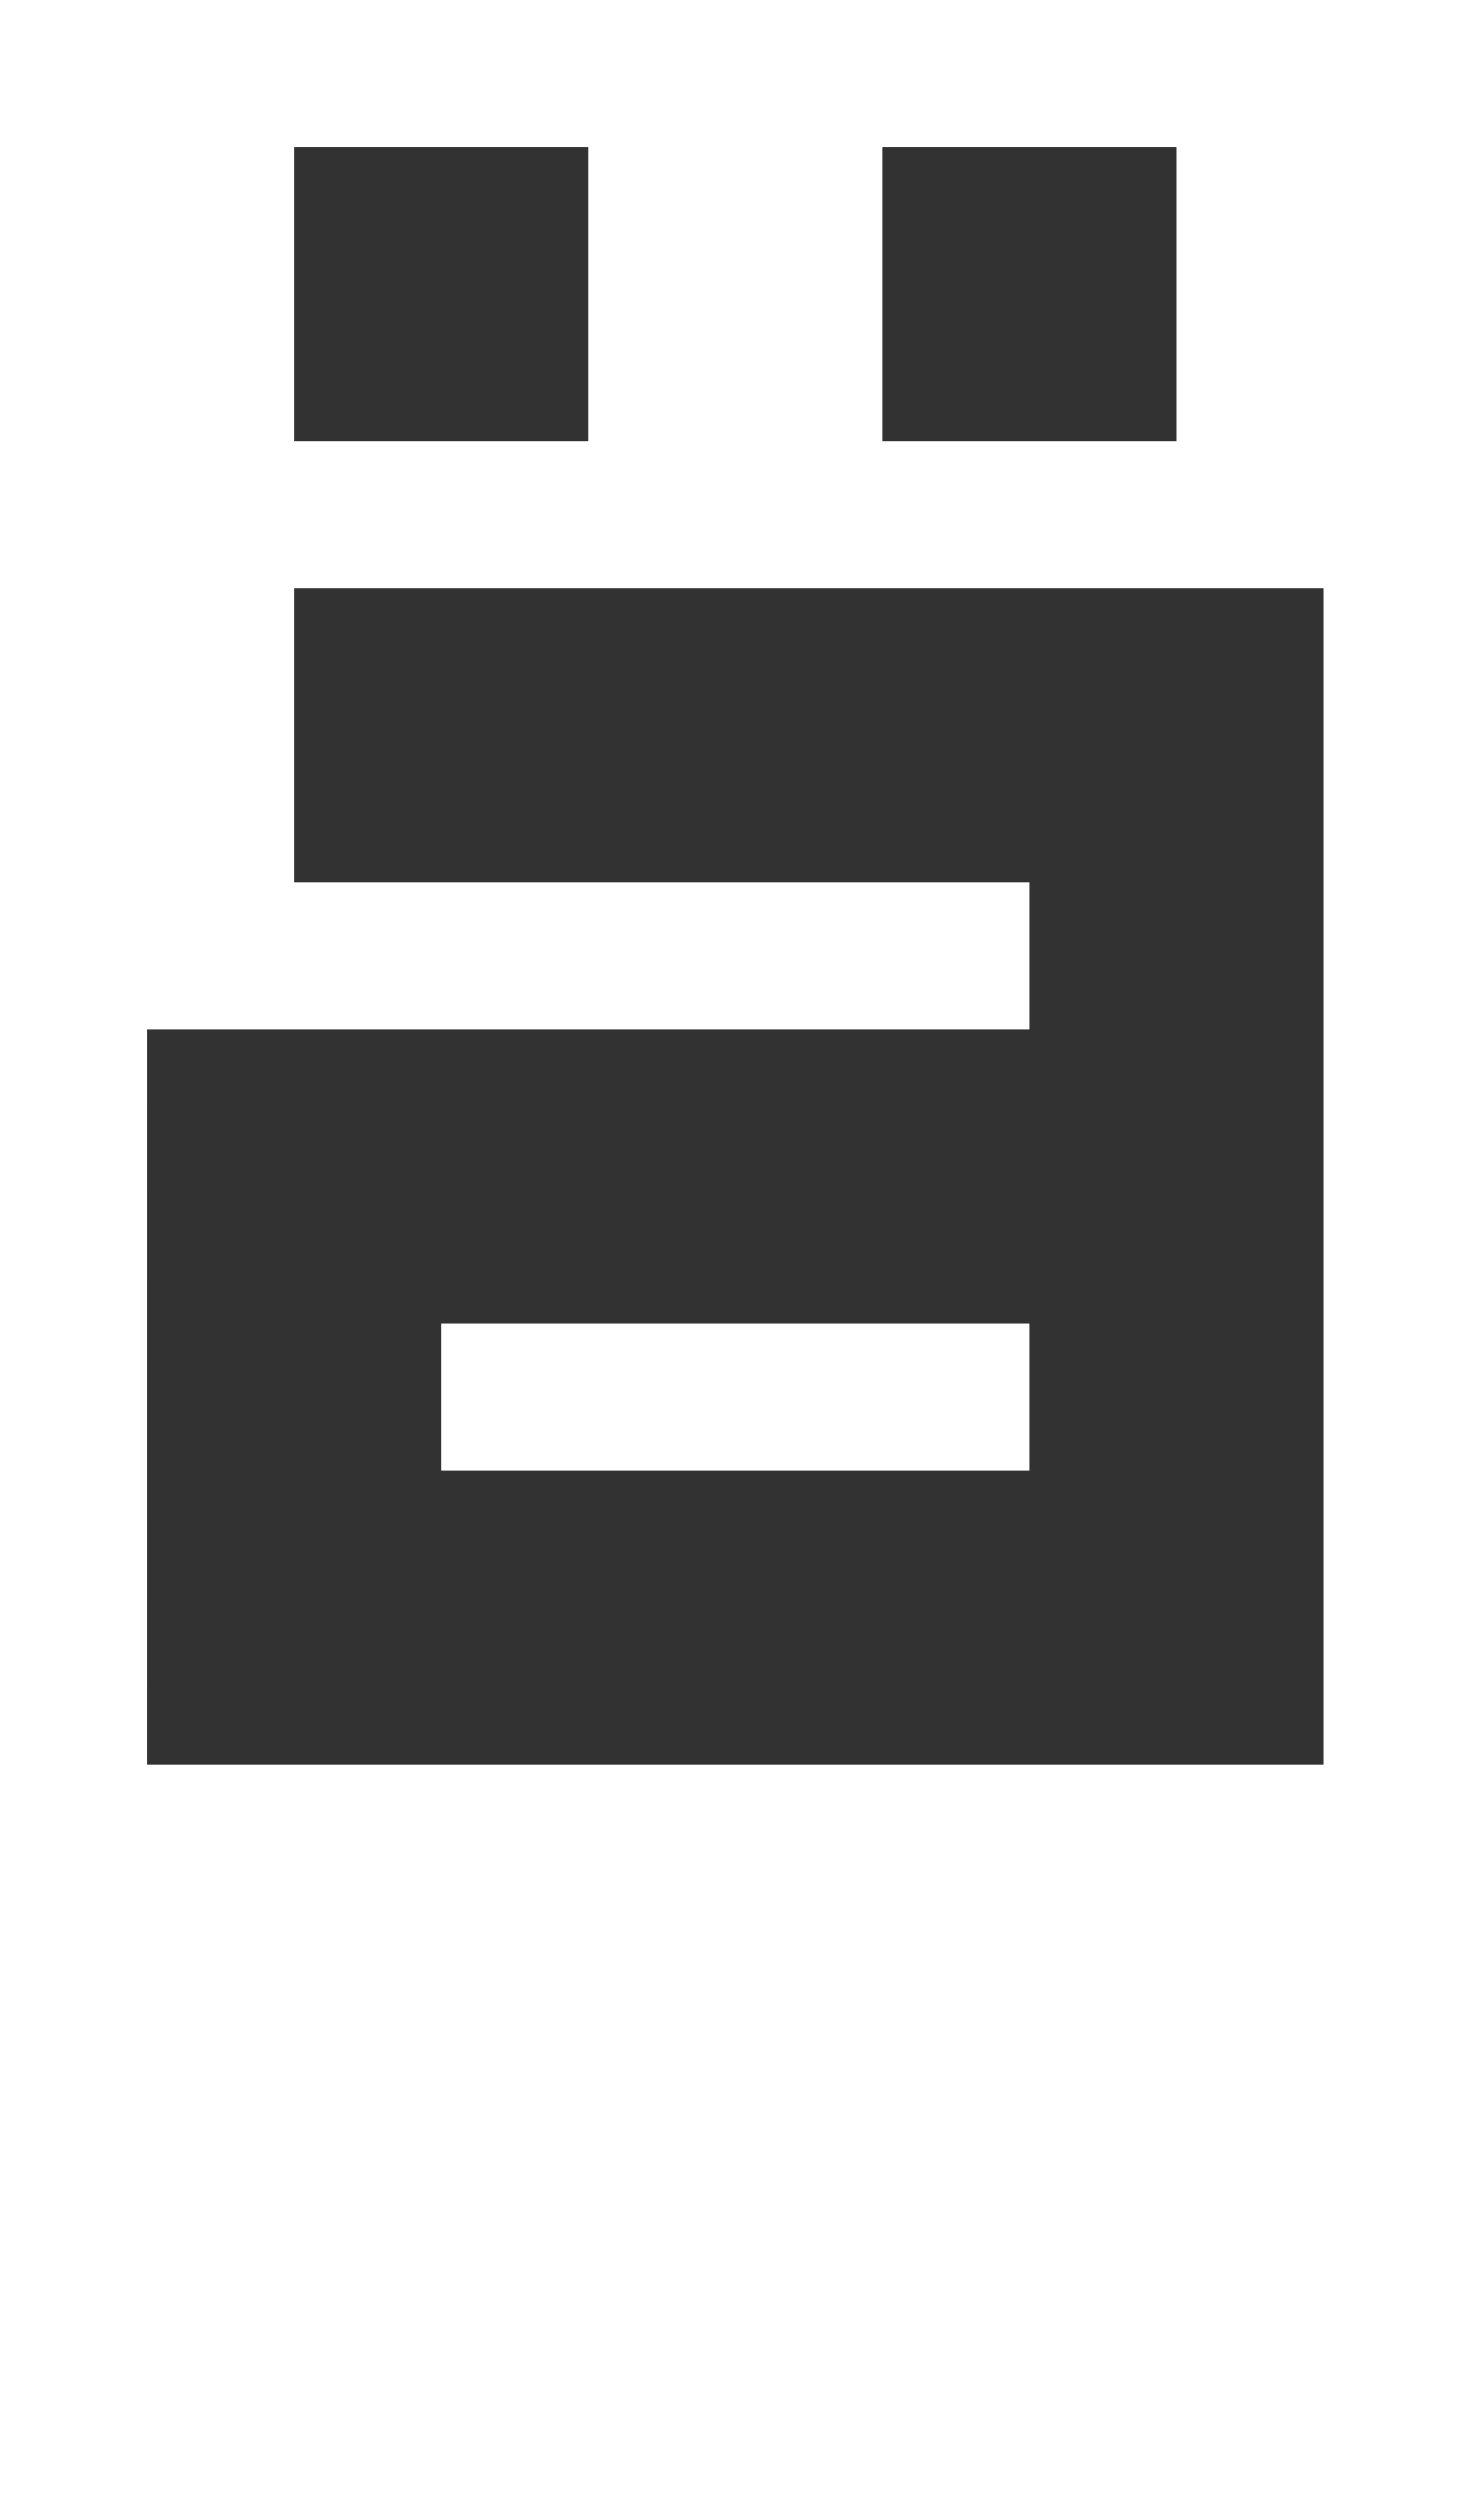
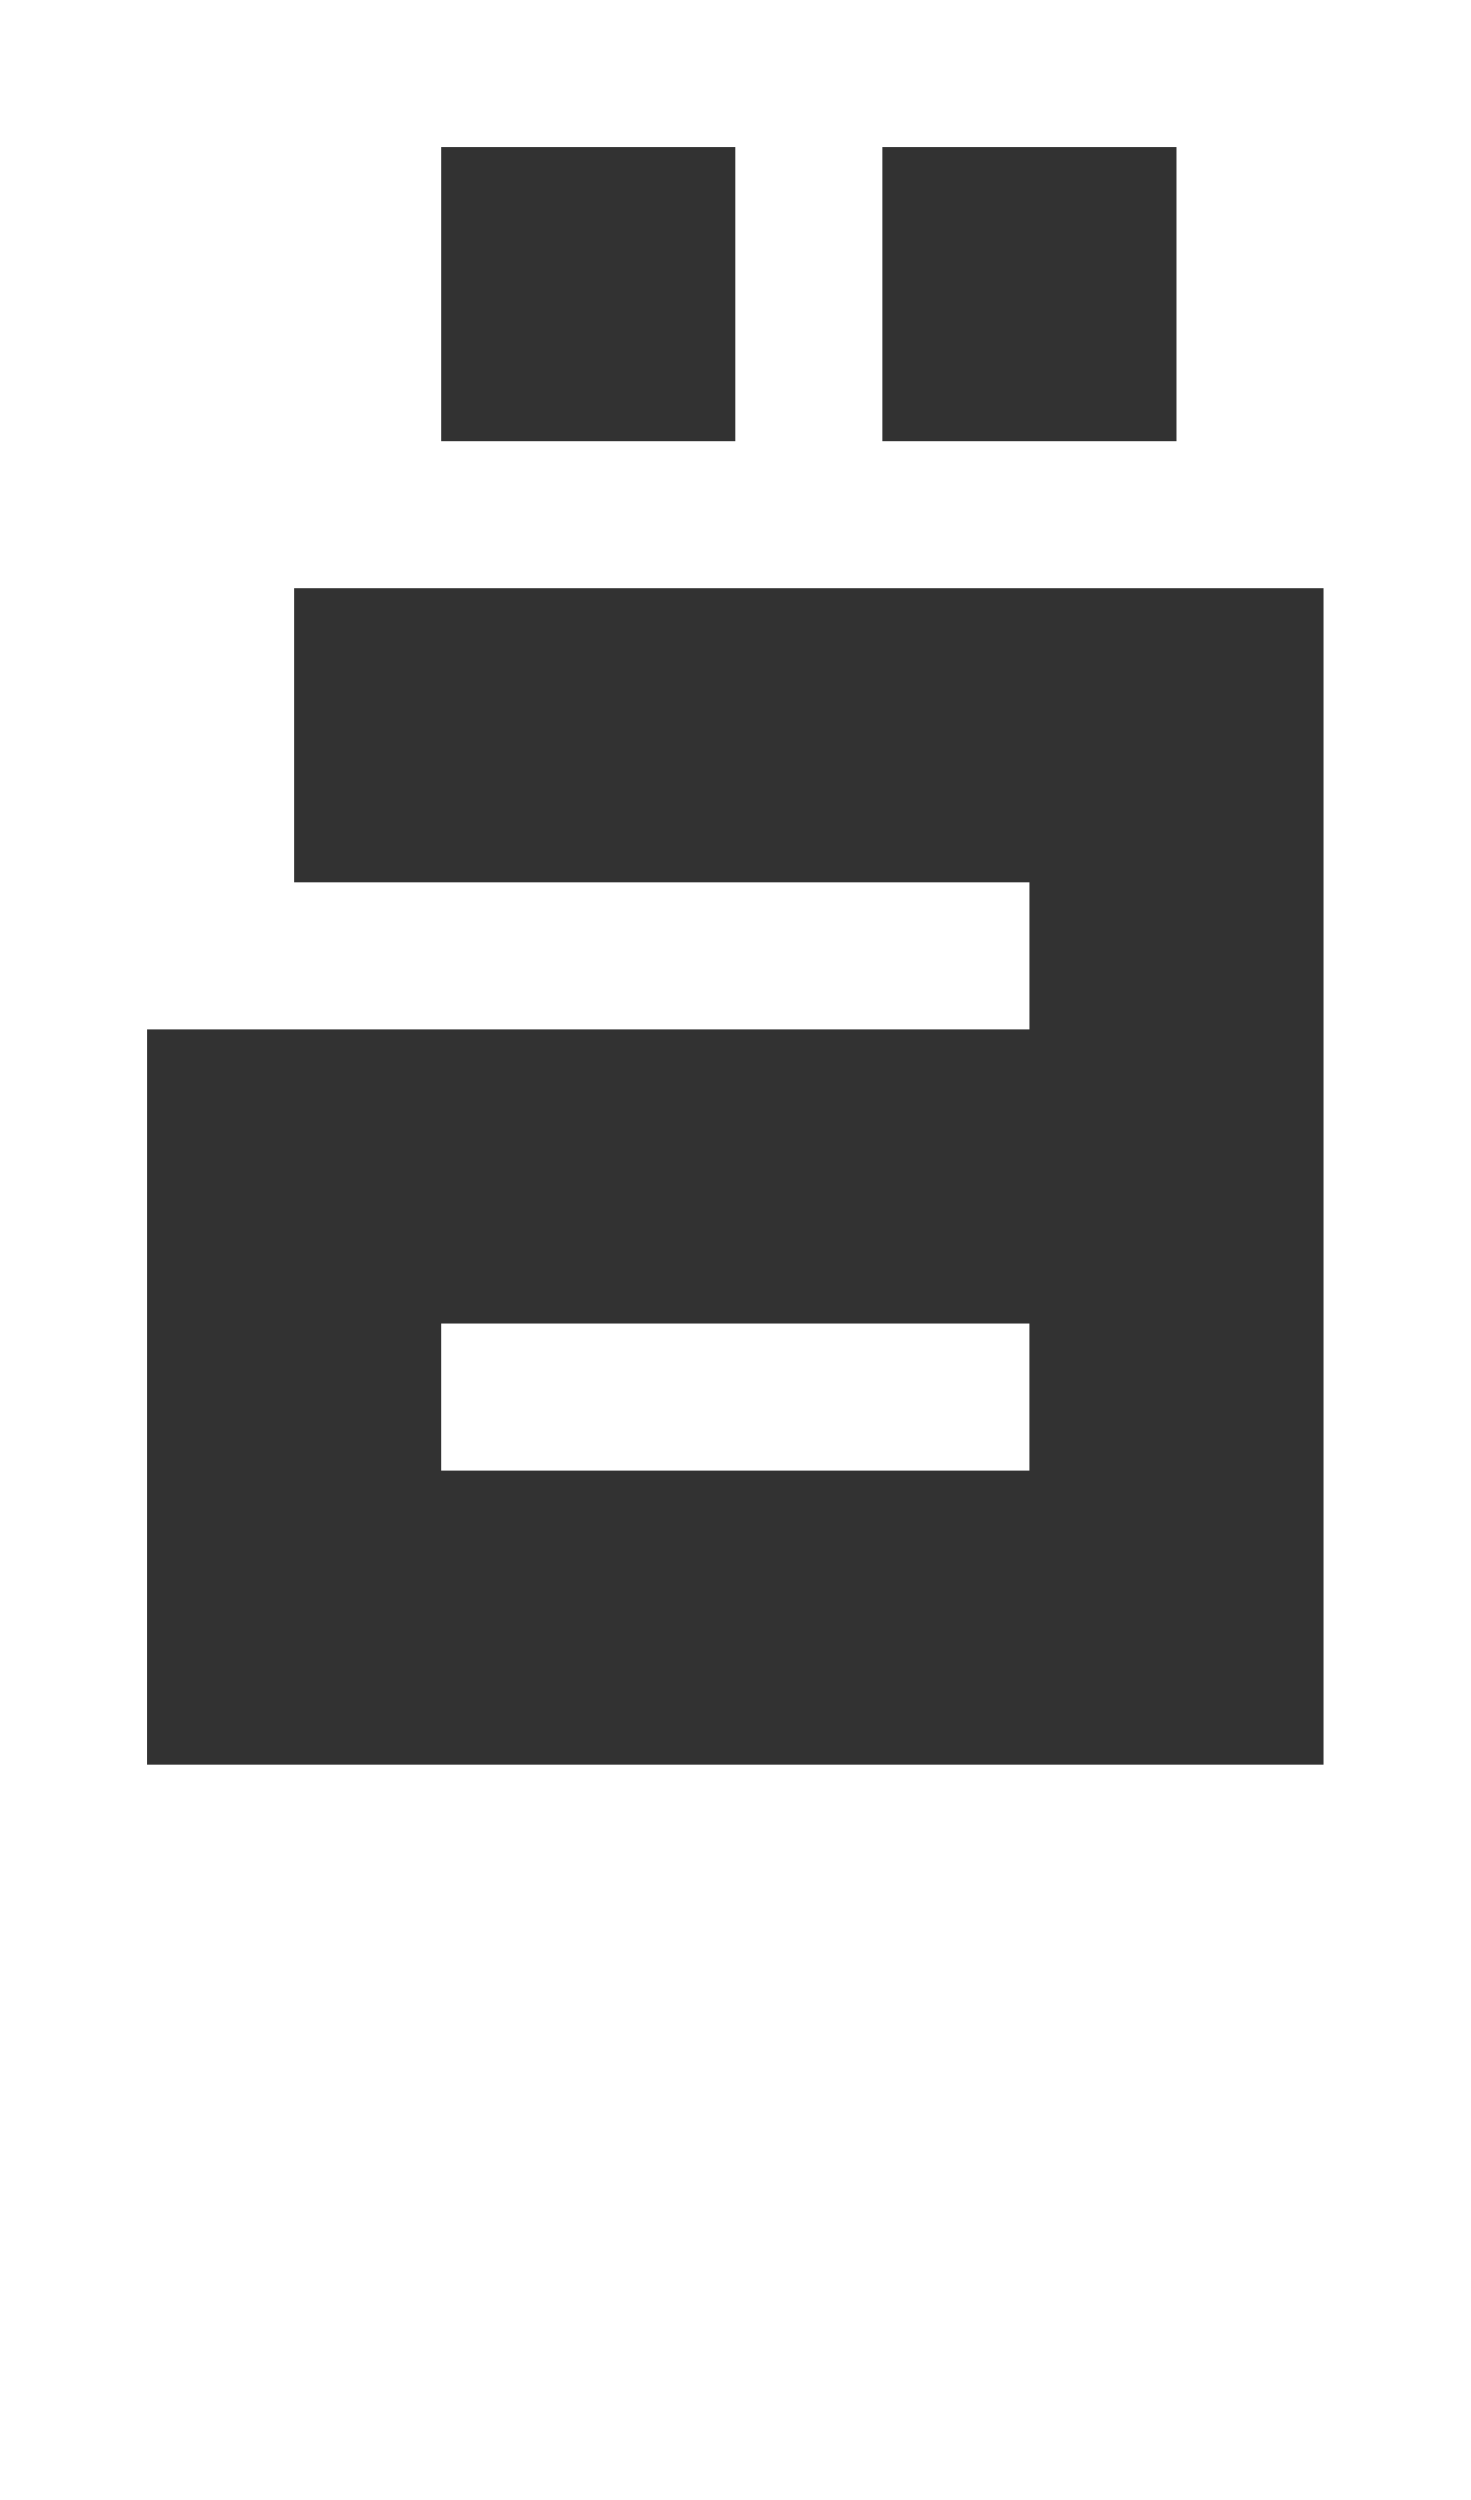
<svg xmlns="http://www.w3.org/2000/svg" width="160" height="272" viewBox="0 0 42.333 71.967" version="1.1" id="svg1">
  <defs id="defs1" />
  <g id="layer1">
-     <path id="path2" style="fill-opacity:0.804;stroke-width:0.607" d="m 8.467,4.233 2e-6,8.467 h 8.467 V 4.233 Z m 16.933,-3e-7 v 8.467 l 8.467,10e-7 V 4.233 Z M 8.467,16.933 l -5.3e-6,8.467 21.167,2e-6 5e-6,4.233 -25.4,-4e-6 L 4.233,50.8 H 38.1 l 5e-6,-33.867 z M 12.7,38.1 l 16.933,5e-6 5e-6,4.233 -16.933,-5e-6 z" />
+     <path id="path2" style="fill-opacity:0.804;stroke-width:0.607" d="m 12.7,4.233 2e-6,8.467 H 21.167 V 4.233 Z m 12.7,0 v 8.467 l 8.467,10e-7 V 4.233 Z M 8.467,16.933 l -5.3e-6,8.467 21.167,2e-6 5e-6,4.233 -25.4,-4e-6 L 4.233,50.8 H 38.1 l 5e-6,-33.867 z M 12.7,38.1 l 16.933,5e-6 5e-6,4.233 -16.933,-5e-6 z" />
  </g>
</svg>
